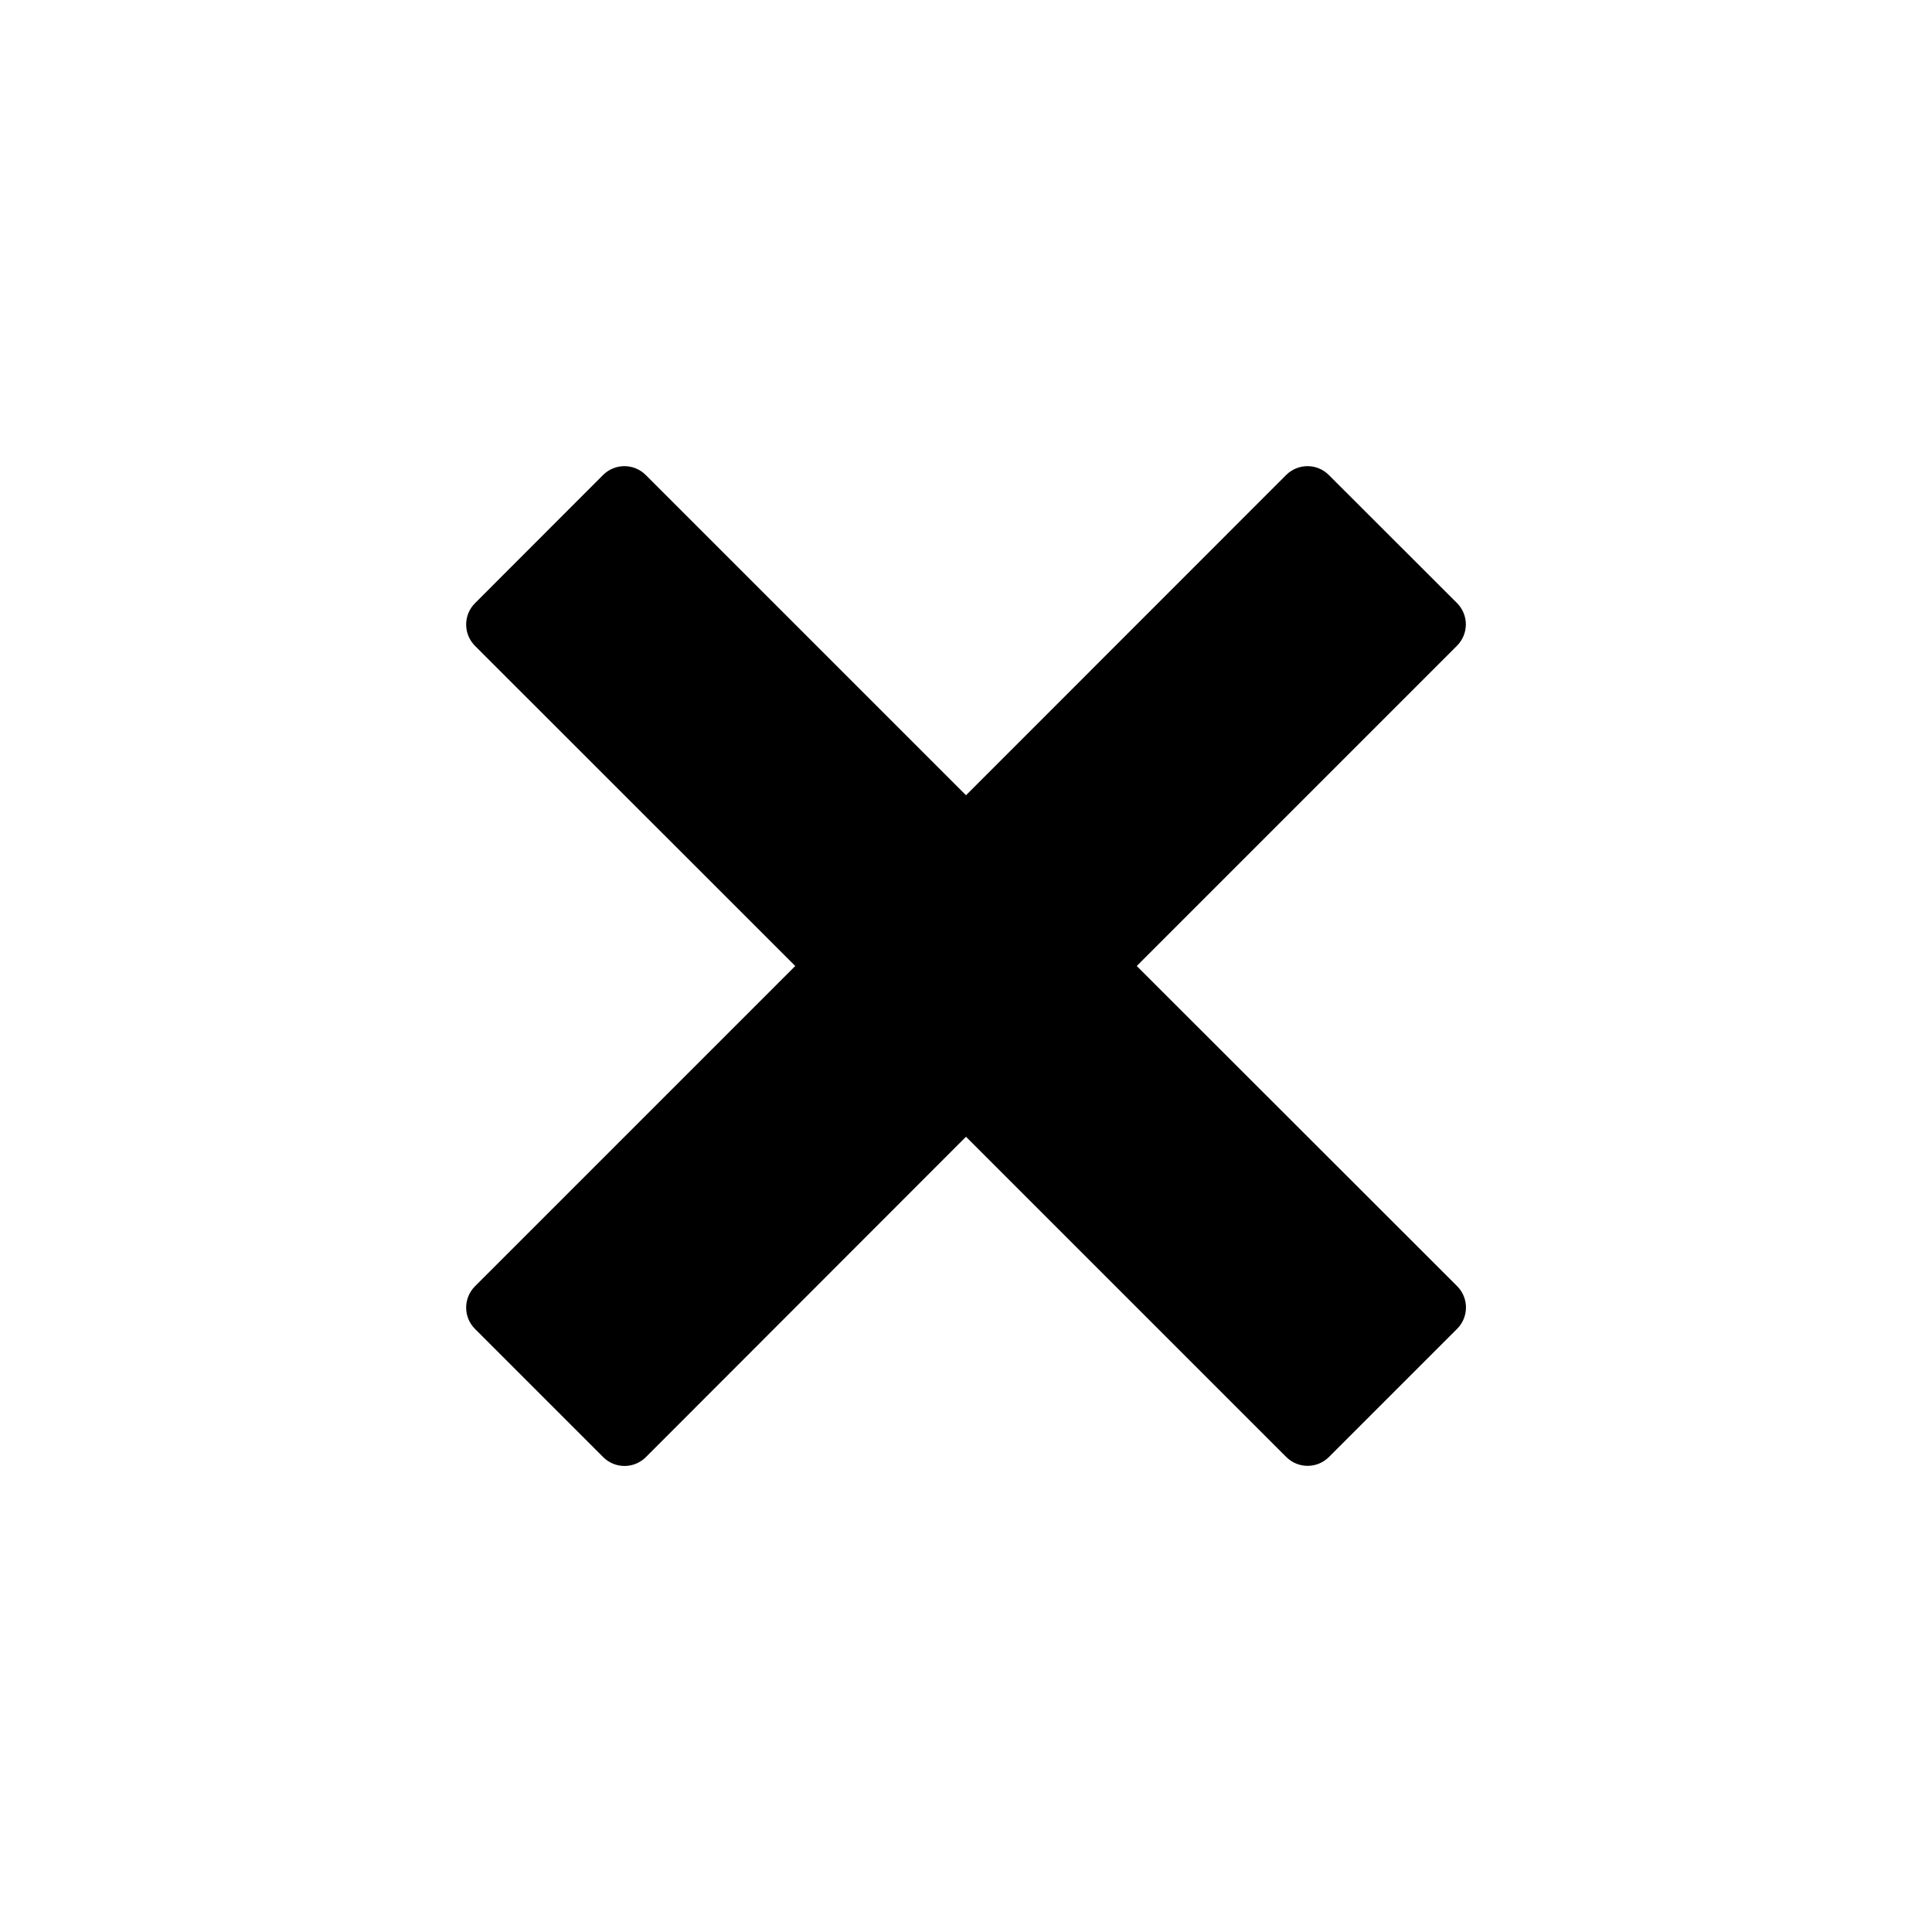
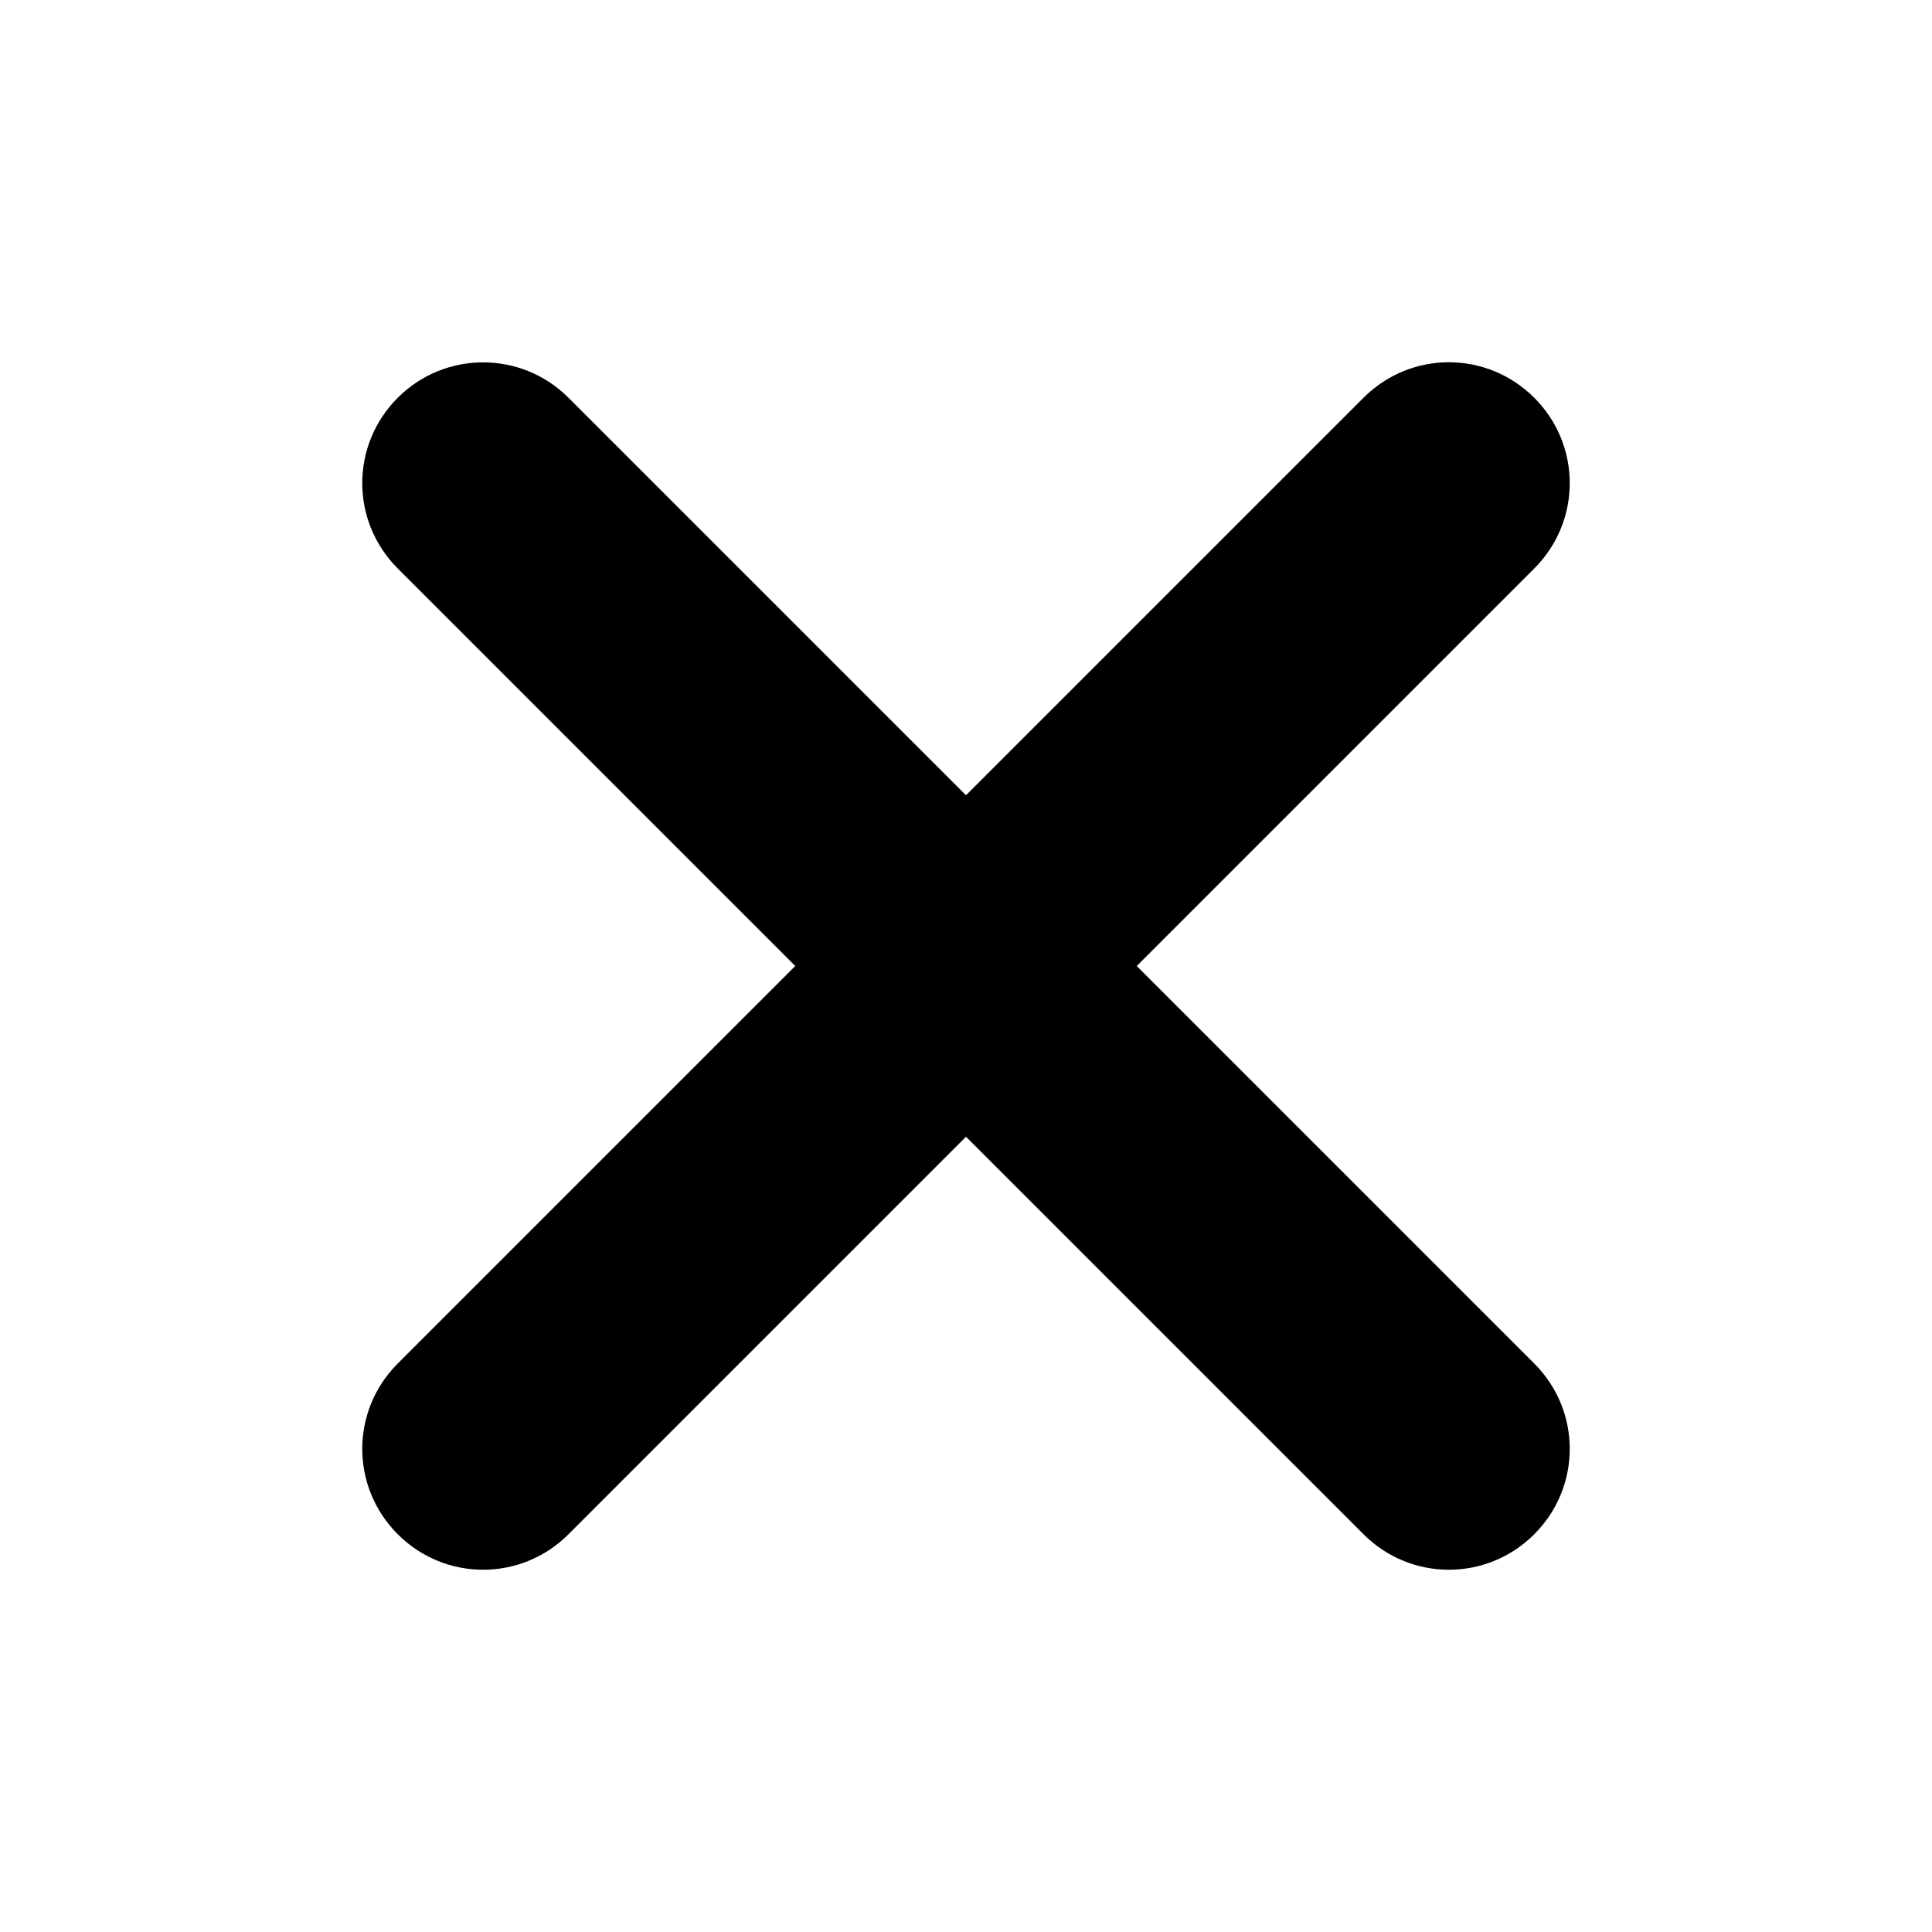
- <svg xmlns="http://www.w3.org/2000/svg" width="16px" height="16px" id="svg3870" version="1.1">
+ <svg xmlns="http://www.w3.org/2000/svg" version="1.1" id="svg3870" height="16px" width="16px">
  <defs id="defs3872" />
-   <g id="layer2" style="display:inline">
-     <path style="color:#000000;display:inline;overflow:visible;visibility:visible;opacity:1;vector-effect:none;fill:#000000;fill-opacity:1;fill-rule:nonzero;stroke:none;stroke-width:41.717;stroke-linecap:round;stroke-linejoin:round;stroke-miterlimit:4;stroke-dasharray:none;stroke-dashoffset:0;stroke-opacity:1;marker:none;enable-background:accumulate" d="m 11.005,3.934 c -0.098,-0.098 -0.256,-0.098 -0.354,0 L 8,6.586 5.348,3.934 c -0.098,-0.098 -0.256,-0.098 -0.354,0 L 3.934,4.995 c -0.098,0.098 -0.098,0.256 0,0.354 L 6.586,8 3.934,10.652 c -0.098,0.098 -0.098,0.256 0,0.354 l 1.061,1.061 c 0.098,0.098 0.256,0.098 0.354,0 L 8,9.414 10.652,12.066 c 0.098,0.098 0.256,0.098 0.354,0 l 1.061,-1.061 c 0.098,-0.098 0.098,-0.256 0,-0.354 L 9.414,8 12.066,5.348 c 0.098,-0.098 0.098,-0.256 0,-0.354 z" id="rect815" />
+   <g style="display:inline" id="layer2">
+     <path id="rect816" d="m 4.001,3.001 c -0.256,0 -0.511,0.097 -0.707,0.293 -0.392,0.392 -0.392,1.022 0,1.414 L 6.586,8 3.294,11.292 c -0.392,0.392 -0.392,1.022 0,1.414 0.392,0.392 1.022,0.392 1.414,0 L 8,9.414 11.292,12.706 c 0.392,0.392 1.022,0.392 1.414,0 0.392,-0.392 0.392,-1.022 0,-1.414 L 9.414,8 12.706,4.708 c 0.392,-0.392 0.392,-1.022 0,-1.414 -0.392,-0.392 -1.022,-0.392 -1.414,0 L 8,6.586 4.708,3.294 C 4.512,3.098 4.256,3.001 4.001,3.001 Z" style="color:#000000;display:inline;overflow:visible;visibility:visible;opacity:1;vector-effect:none;fill:#000000;fill-opacity:1;fill-rule:nonzero;stroke:none;stroke-width:41.717;stroke-linecap:round;stroke-linejoin:round;stroke-miterlimit:4;stroke-dasharray:none;stroke-dashoffset:0;stroke-opacity:1;marker:none;enable-background:accumulate" />
  </g>
</svg>
